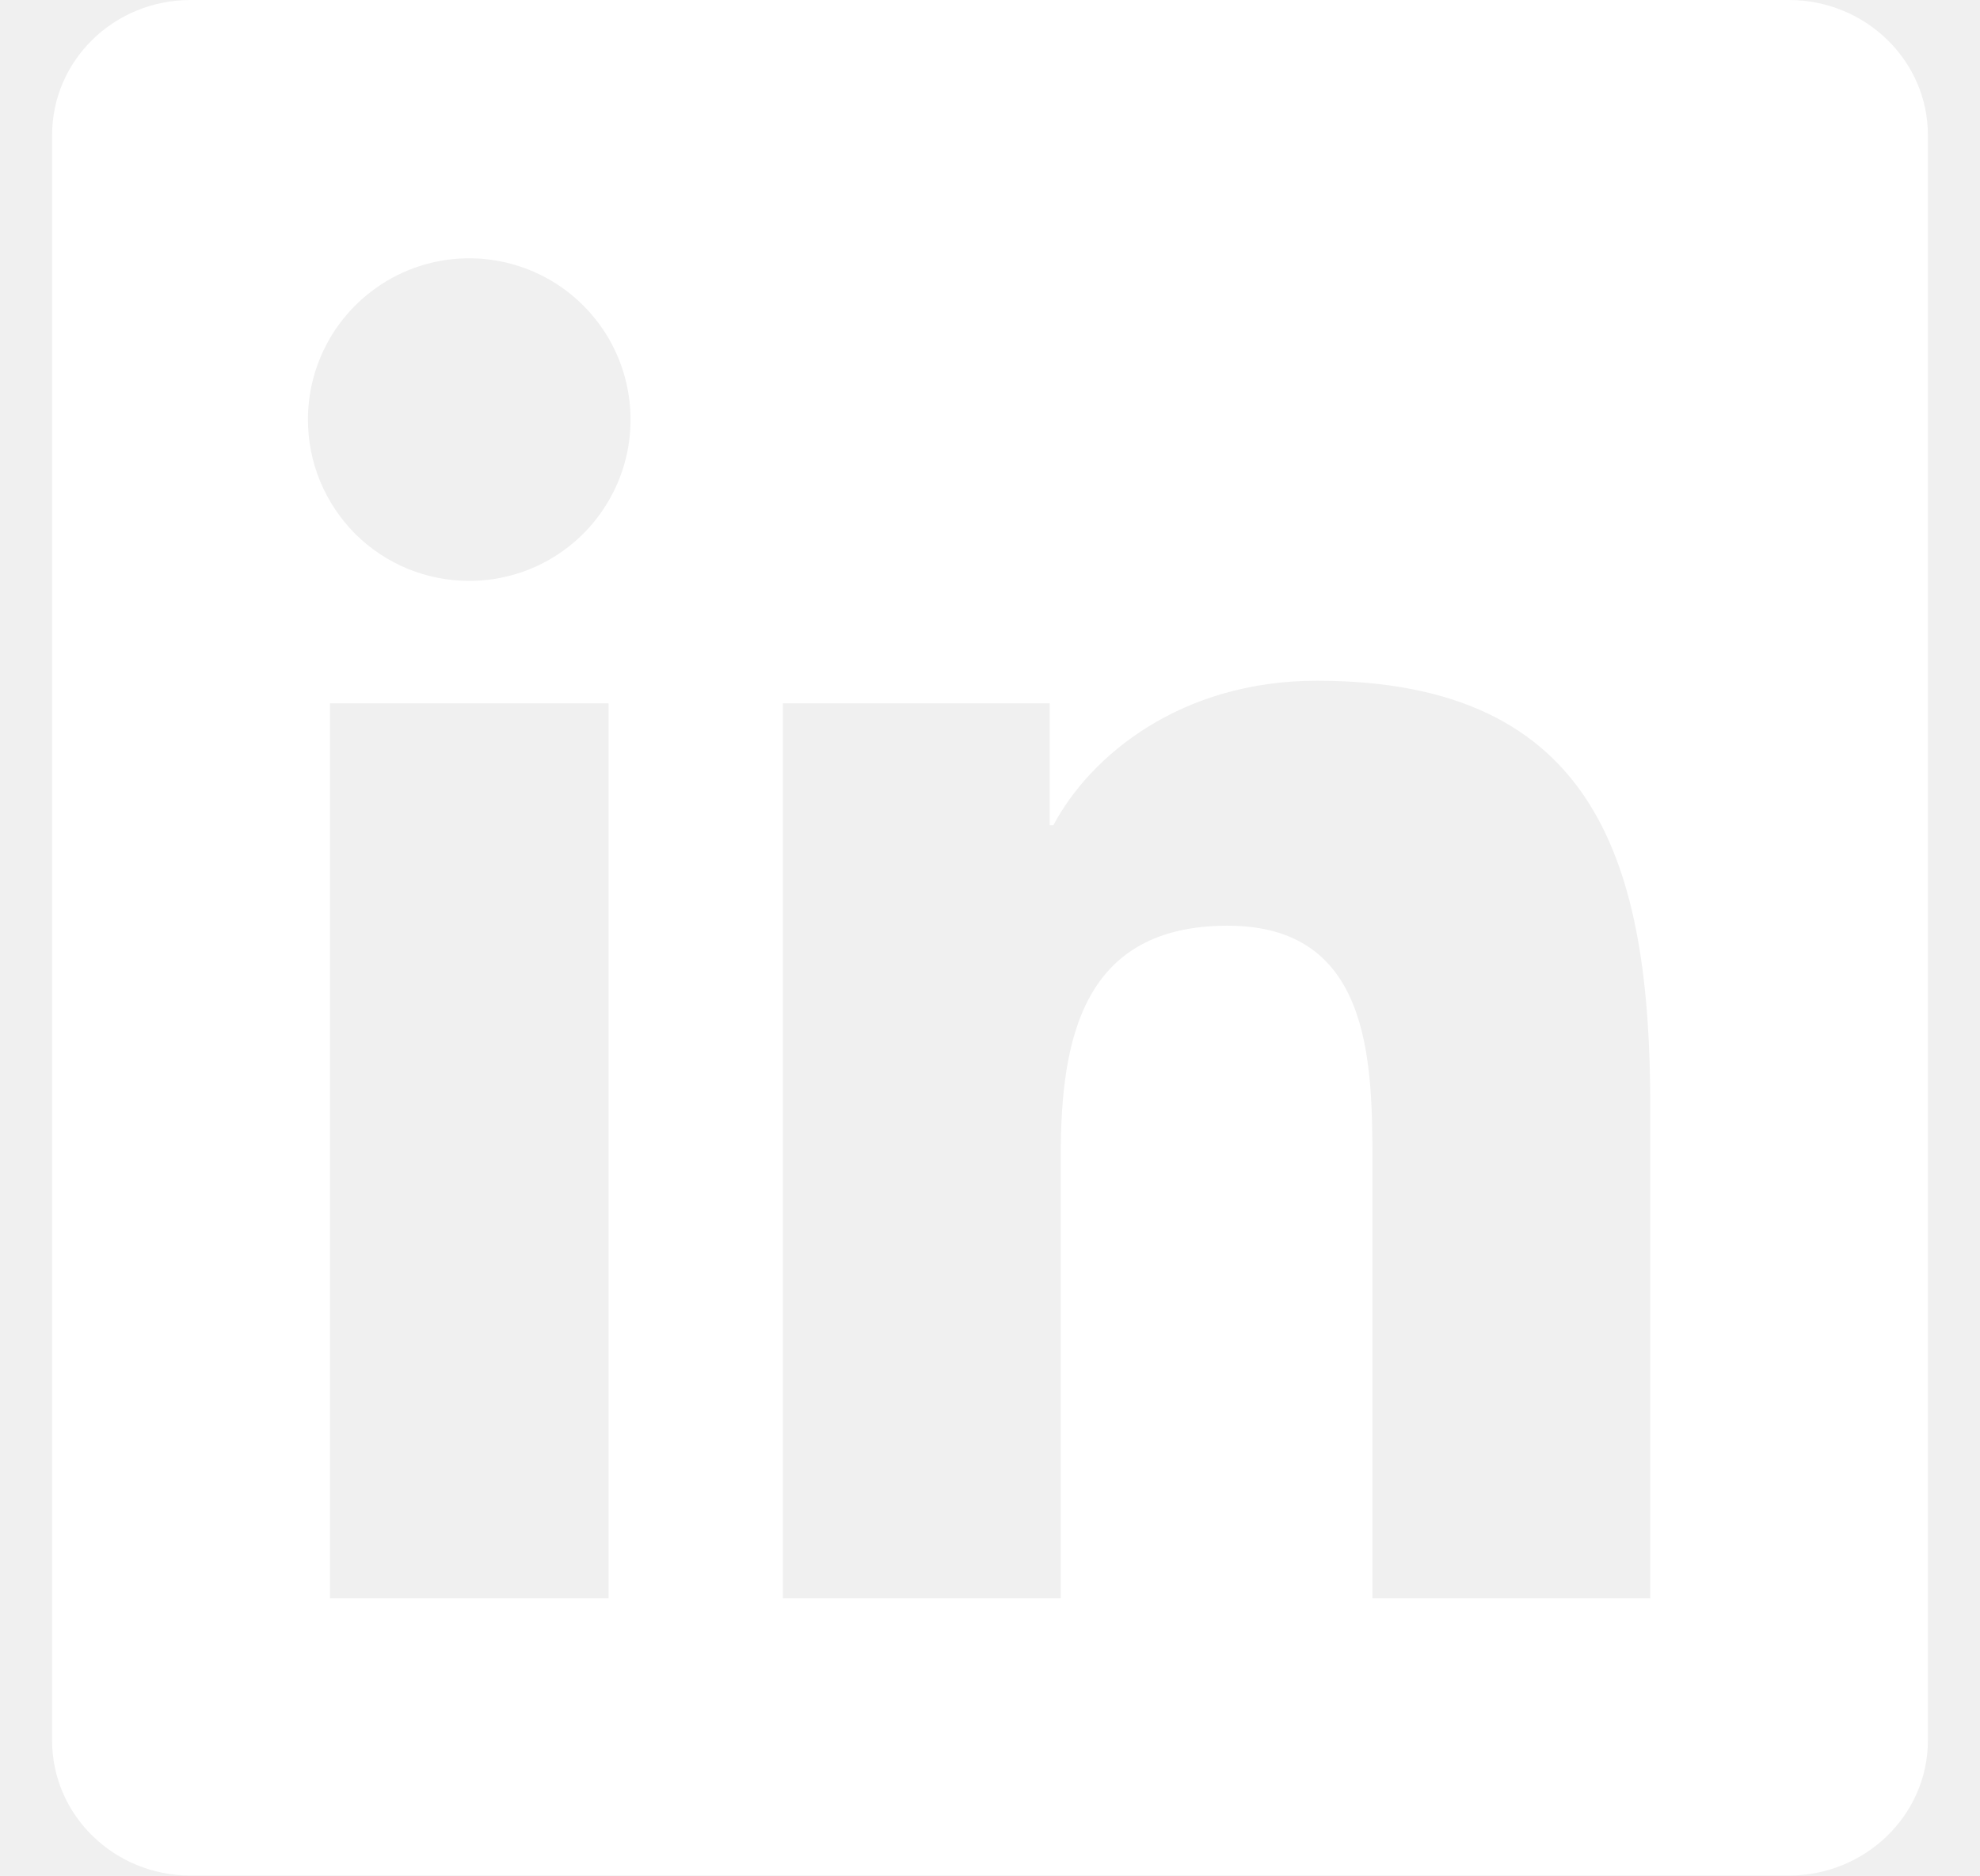
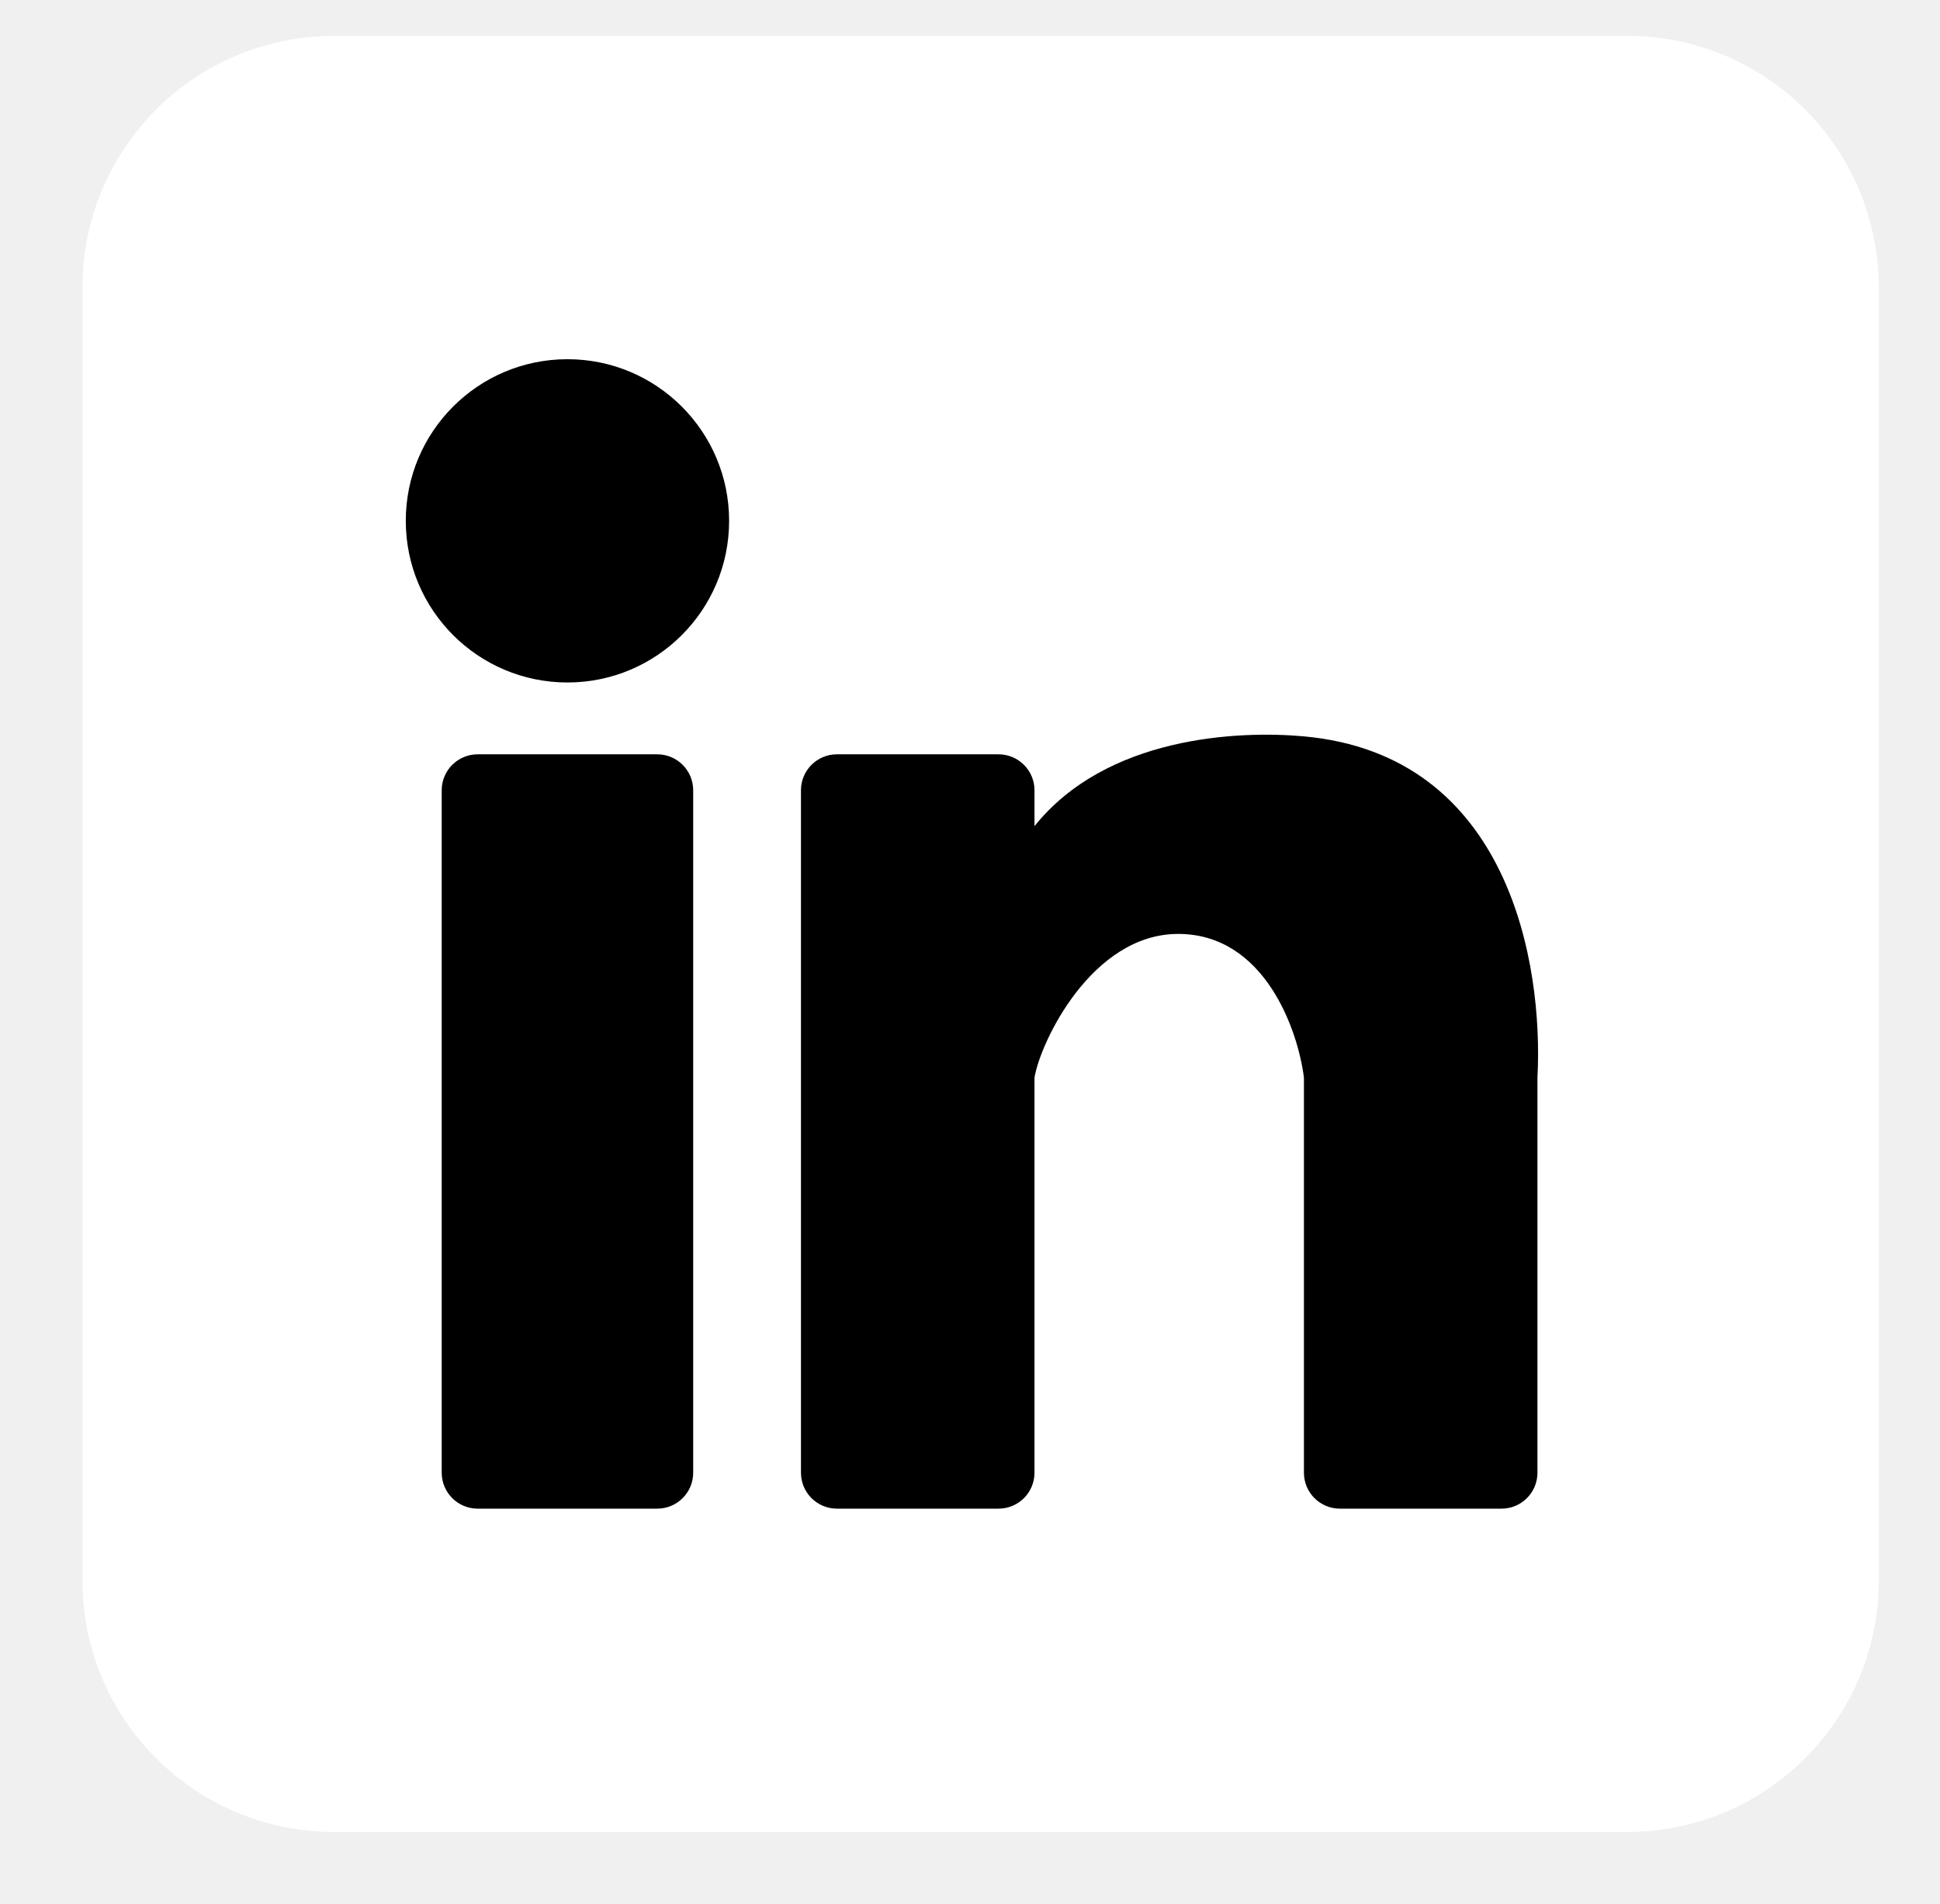
- <svg xmlns="http://www.w3.org/2000/svg" width="19" height="18" viewBox="0 0 19 18" fill="none">
-   <path d="M15.835 15.339H13.17V11.162C13.17 10.166 13.15 8.884 11.78 8.884C10.391 8.884 10.179 9.968 10.179 11.089V15.339H7.513V6.75H10.073V7.92H10.108C10.466 7.246 11.336 6.533 12.636 6.533C15.336 6.533 15.836 8.311 15.836 10.624V15.339H15.835ZM4.503 5.575C4.3 5.575 4.098 5.535 3.91 5.458C3.722 5.38 3.551 5.266 3.407 5.122C3.264 4.978 3.15 4.807 3.072 4.619C2.994 4.431 2.955 4.229 2.955 4.026C2.955 3.72 3.046 3.421 3.216 3.166C3.387 2.912 3.629 2.713 3.912 2.596C4.194 2.479 4.506 2.449 4.806 2.509C5.106 2.569 5.382 2.716 5.598 2.933C5.815 3.15 5.962 3.426 6.021 3.726C6.081 4.026 6.05 4.338 5.933 4.62C5.815 4.903 5.617 5.145 5.362 5.315C5.108 5.485 4.809 5.575 4.503 5.575ZM5.839 15.339H3.166V6.75H5.84V15.339H5.839ZM17.17 0H1.829C1.093 0 0.5 0.58 0.5 1.297V16.703C0.5 17.42 1.094 18 1.828 18H17.166C17.9 18 18.5 17.42 18.5 16.703V1.297C18.5 0.58 17.9 0 17.166 0H17.17Z" fill="white" />
+ <svg xmlns="http://www.w3.org/2000/svg" width="54" height="53" viewBox="0 0 54 53" fill="none">
+   <path d="M2.295 8C2.295 4.134 5.429 1 9.295 1H45.295C49.161 1 52.295 4.134 52.295 8V44C52.295 47.866 49.161 51 45.295 51H9.295C5.429 51 2.295 47.866 2.295 44V8Z" fill="white" />
+   <path d="M20.295 14.5C20.295 16.985 18.28 19 15.795 19C13.31 19 11.295 16.985 11.295 14.5C11.295 12.015 13.31 10 15.795 10C18.28 10 20.295 12.015 20.295 14.5Z" fill="black" />
+   <path d="M12.295 22C12.295 21.448 12.743 21 13.295 21H18.295C18.847 21 19.295 21.448 19.295 22V41C19.295 41.552 18.847 42 18.295 42H13.295C12.743 42 12.295 41.552 12.295 41V22Z" fill="black" />
+   <path d="M23.295 21L27.795 21C28.347 21 28.795 21.448 28.795 22V23C30.795 20.5 34.462 20.333 36.295 20.5C42.01 21.02 42.962 26.833 42.795 30L42.795 41C42.795 41.552 42.347 42 41.795 42L37.295 42C36.743 42 36.295 41.552 36.295 41V30C36.128 28.667 35.195 26 32.795 26C30.395 26 28.962 29 28.795 30V41C28.795 41.552 28.347 42 27.795 42L23.295 42C22.743 42 22.295 41.552 22.295 41V22C22.295 21.448 22.743 21 23.295 21Z" fill="black" />
</svg>
